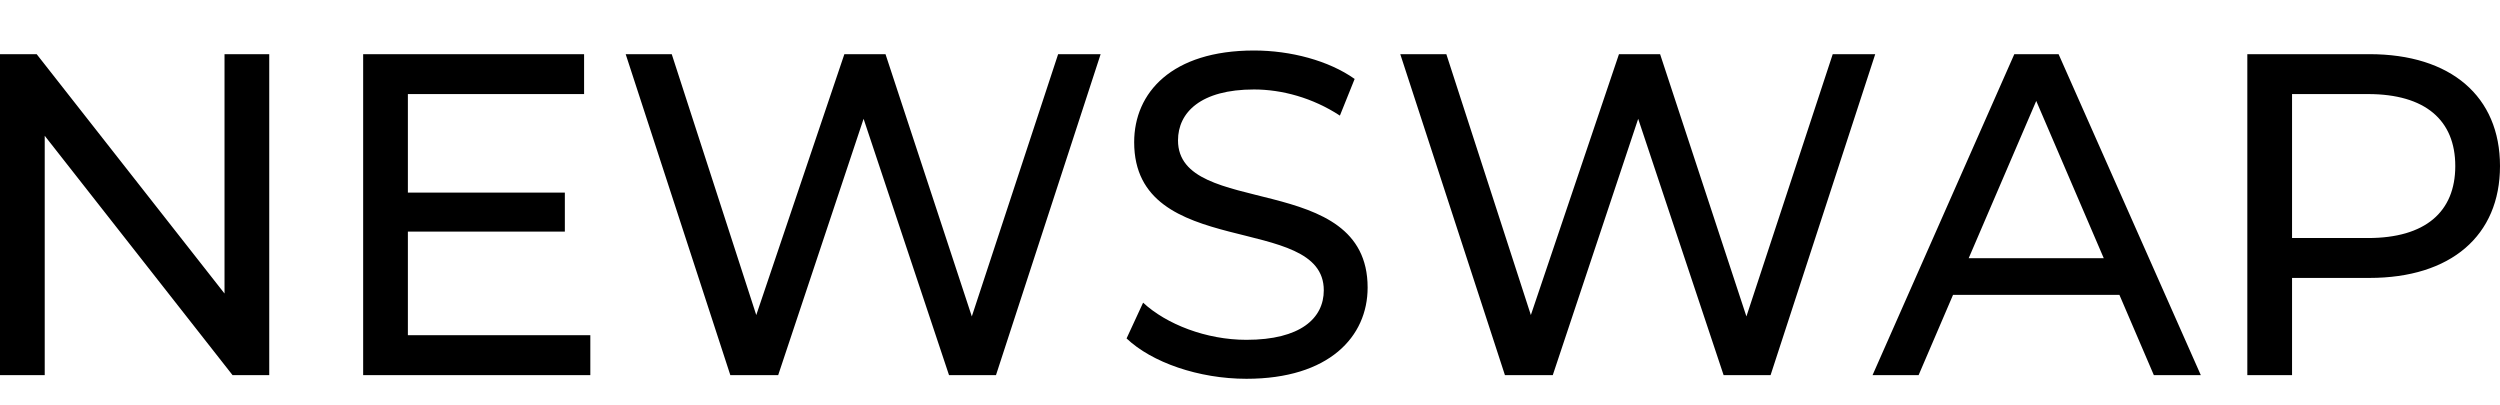
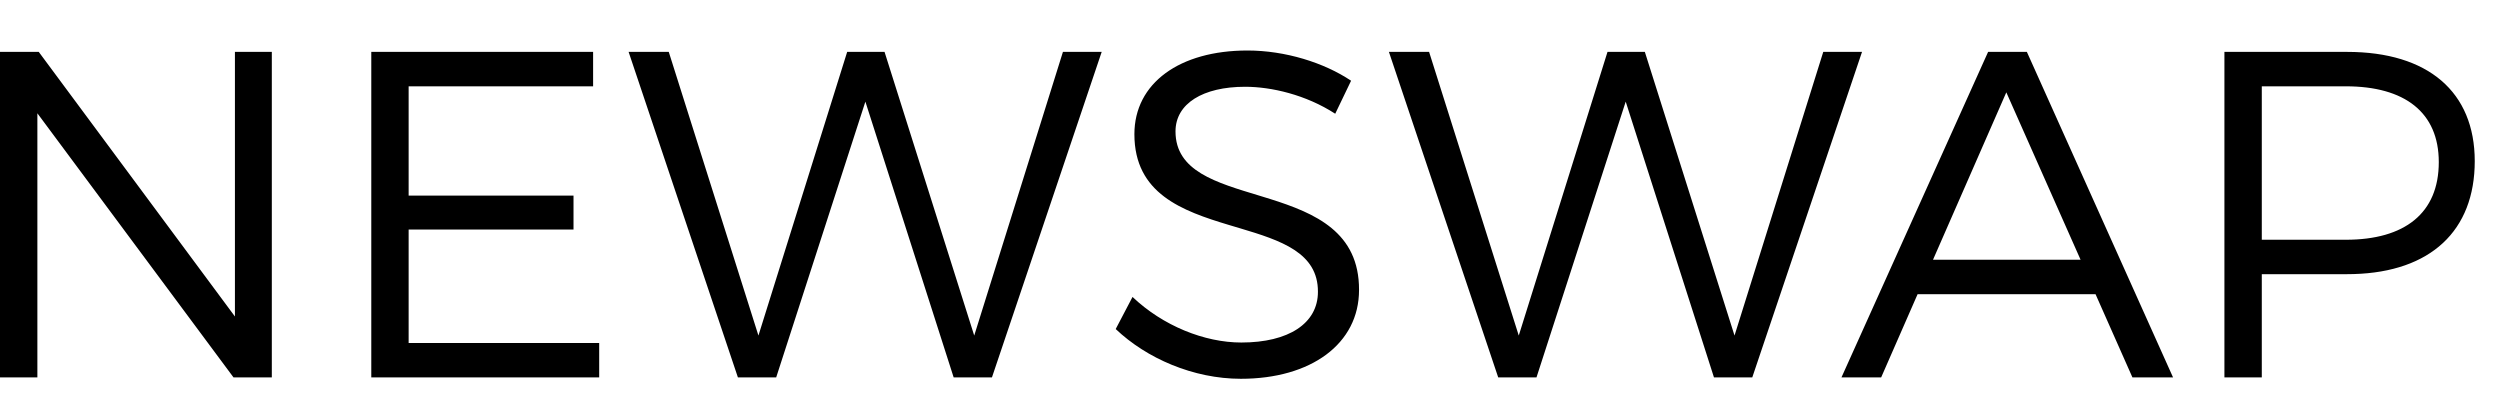
<svg xmlns="http://www.w3.org/2000/svg" width="99px" height="16px" viewBox="0 0 99 16" version="1.1">
  <g id="wordmark" stroke="none" stroke-width="1" fill="none" fill-rule="evenodd">
-     <path d="M1.771,14.855 L1.771,5.377 L9.209,14.855 L10.662,14.855 L10.662,2.145 L8.891,2.145 L8.891,11.623 L1.452,2.145 L0,2.145 L0,14.855 L1.771,14.855 Z M23.377,14.855 L23.377,13.275 L16.152,13.275 L16.152,9.172 L22.368,9.172 L22.368,7.628 L16.152,7.628 L16.152,3.725 L23.13,3.725 L23.13,2.145 L14.381,2.145 L14.381,14.855 L23.377,14.855 Z M30.816,14.855 L34.198,4.705 L37.581,14.855 L39.441,14.855 L43.585,2.145 L41.902,2.145 L38.484,12.531 L35.066,2.145 L33.437,2.145 L29.948,12.476 L26.601,2.145 L24.777,2.145 L28.921,14.855 L30.816,14.855 Z M49.358,15 C52.635,15 54.158,13.33 54.158,11.387 C54.158,6.721 46.649,8.663 46.649,5.559 C46.649,4.451 47.552,3.543 49.659,3.543 C50.757,3.543 51.979,3.87 53.06,4.578 L53.644,3.126 C52.617,2.399 51.112,2 49.659,2 C46.401,2 44.913,3.67 44.913,5.631 C44.913,10.352 52.422,8.391 52.422,11.496 C52.422,12.603 51.501,13.457 49.358,13.457 C47.764,13.457 46.188,12.839 45.267,11.986 L44.612,13.402 C45.604,14.346 47.463,15 49.358,15 Z M61.49,14.855 L64.872,4.705 L68.255,14.855 L70.115,14.855 L74.259,2.145 L72.576,2.145 L69.158,12.531 L65.74,2.145 L64.111,2.145 L60.622,12.476 L57.275,2.145 L55.451,2.145 L59.595,14.855 L61.49,14.855 Z M75.977,14.855 L77.34,11.677 L83.929,11.677 L85.292,14.855 L87.152,14.855 L81.52,2.145 L79.767,2.145 L74.153,14.855 L75.977,14.855 Z M83.309,10.225 L77.96,10.225 L80.635,3.997 L83.309,10.225 Z M90.765,14.855 L90.765,11.006 L93.829,11.006 C97.052,11.006 99,9.335 99,6.575 C99,3.816 97.052,2.145 93.829,2.145 L88.994,2.145 L88.994,14.855 L90.765,14.855 Z M93.775,9.426 L90.765,9.426 L90.765,3.725 L93.775,3.725 C96.042,3.725 97.229,4.76 97.229,6.575 C97.229,8.391 96.042,9.426 93.775,9.426 Z" id="NEWSWAP" fill="#000000" fill-rule="nonzero" />
+     <path d="M49.398,2 C50.896,2 52.431,2.479 53.503,3.197 L53.503,3.197 L52.875,4.504 C51.709,3.749 50.341,3.436 49.305,3.436 C47.641,3.436 46.55,4.099 46.55,5.204 C46.55,6.781 48.163,7.229 49.87,7.748 L50.298,7.88 C52.08,8.442 53.827,9.19 53.818,11.483 C53.818,13.619 51.913,15 49.139,15 C47.252,15 45.403,14.19 44.182,13.03 L44.182,13.03 L44.848,11.759 C46.05,12.901 47.696,13.564 49.157,13.564 C51.025,13.564 52.19,12.809 52.19,11.557 C52.199,10.004 50.721,9.522 49.096,9.037 L48.67,8.91 C46.816,8.352 44.922,7.671 44.922,5.314 C44.922,3.289 46.716,2 49.398,2 Z M1.535,2.055 L9.303,12.533 L9.303,2.055 L10.764,2.055 L10.764,14.945 L9.247,14.945 L1.48,4.486 L1.48,14.945 L-1.09245946e-13,14.945 L-1.09245946e-13,2.055 L1.535,2.055 Z M23.487,2.055 L23.487,3.418 L16.182,3.418 L16.182,7.745 L22.711,7.745 L22.711,9.089 L16.182,9.089 L16.182,13.582 L23.728,13.582 L23.728,14.945 L14.703,14.945 L14.703,2.055 L23.487,2.055 Z M26.483,2.055 L30.034,13.288 L33.548,2.055 L35.028,2.055 L38.579,13.288 L42.092,2.055 L43.627,2.055 L39.281,14.945 L37.765,14.945 L34.269,4.025 L30.737,14.945 L29.221,14.945 L24.893,2.055 L26.483,2.055 Z M56.592,2.055 L60.143,13.288 L63.657,2.055 L65.136,2.055 L68.687,13.288 L72.201,2.055 L73.736,2.055 L69.39,14.945 L67.873,14.945 L64.378,4.025 L60.845,14.945 L59.329,14.945 L55.001,2.055 L56.592,2.055 Z M80.264,2.055 L86.053,14.945 L84.444,14.945 L82.983,11.649 L75.937,11.649 L74.494,14.945 L72.922,14.945 L78.729,2.055 L80.264,2.055 Z M92.951,2.055 C96.151,2.055 98,3.639 98,6.382 C98,9.141 96.249,10.767 93.208,10.853 L92.951,10.857 L89.567,10.857 L89.567,14.945 L88.087,14.945 L88.087,2.055 L92.951,2.055 Z M79.45,3.657 L76.547,10.286 L82.391,10.286 L79.45,3.657 Z M92.896,3.418 L89.567,3.418 L89.567,9.494 L92.896,9.494 C95.226,9.494 96.576,8.445 96.576,6.419 C96.576,4.449 95.226,3.418 92.896,3.418 Z" id="Combined-Shape" fill="#000000" fill-rule="nonzero" />
  </g>
</svg>
